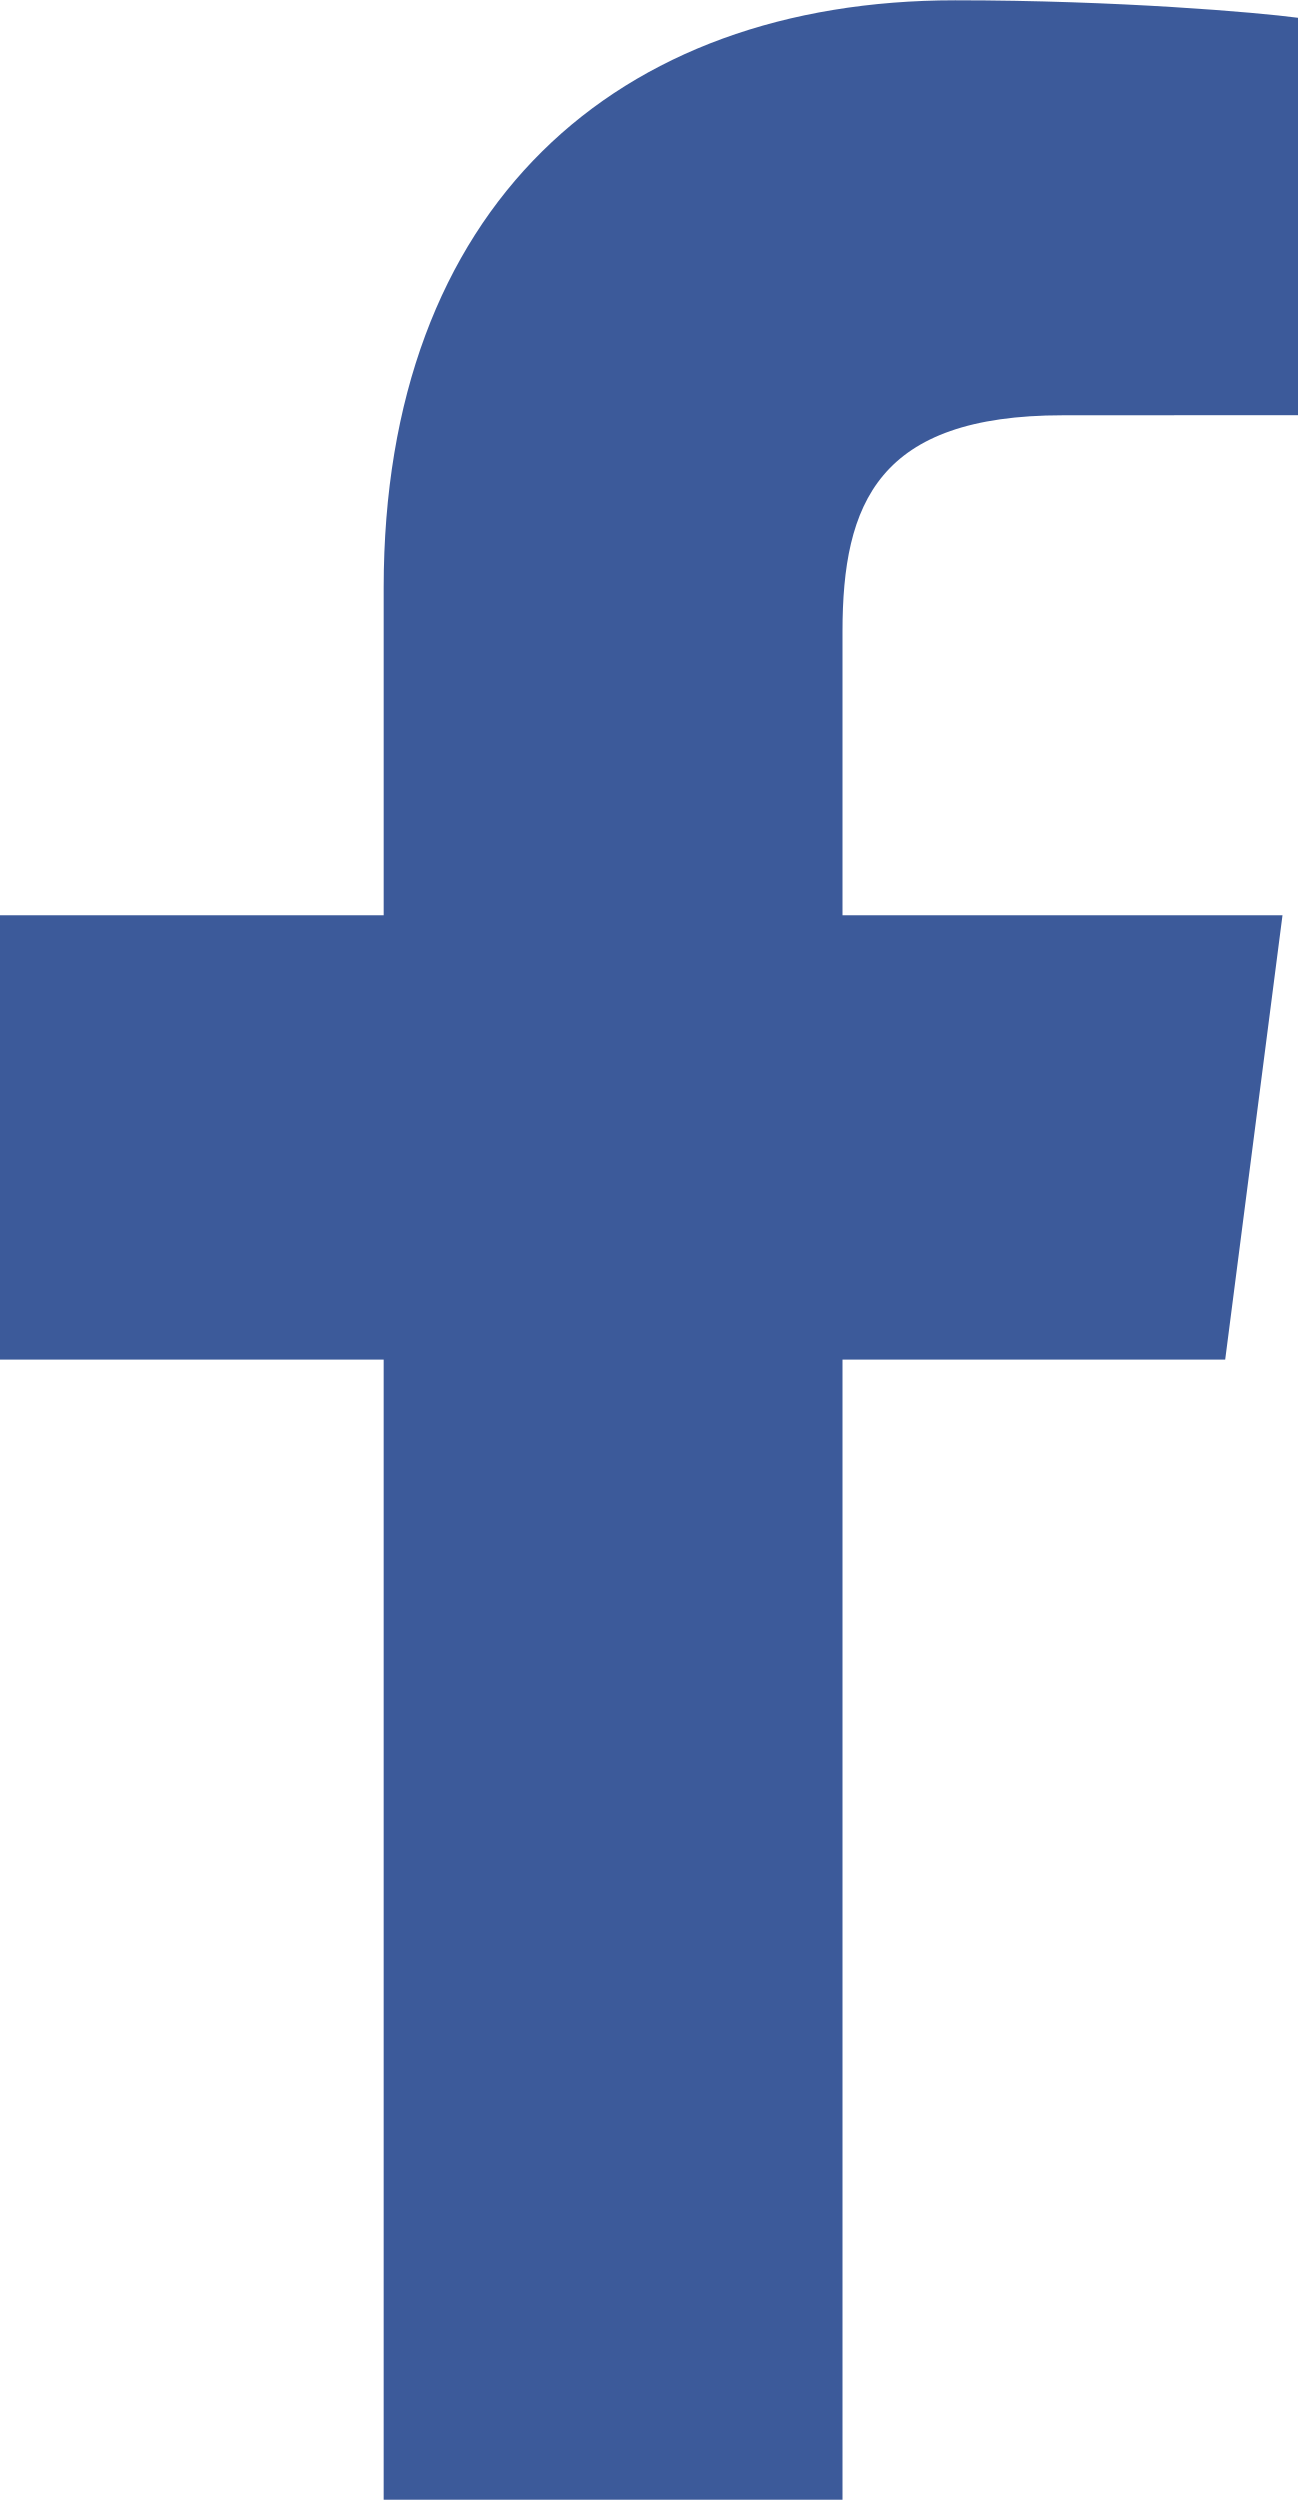
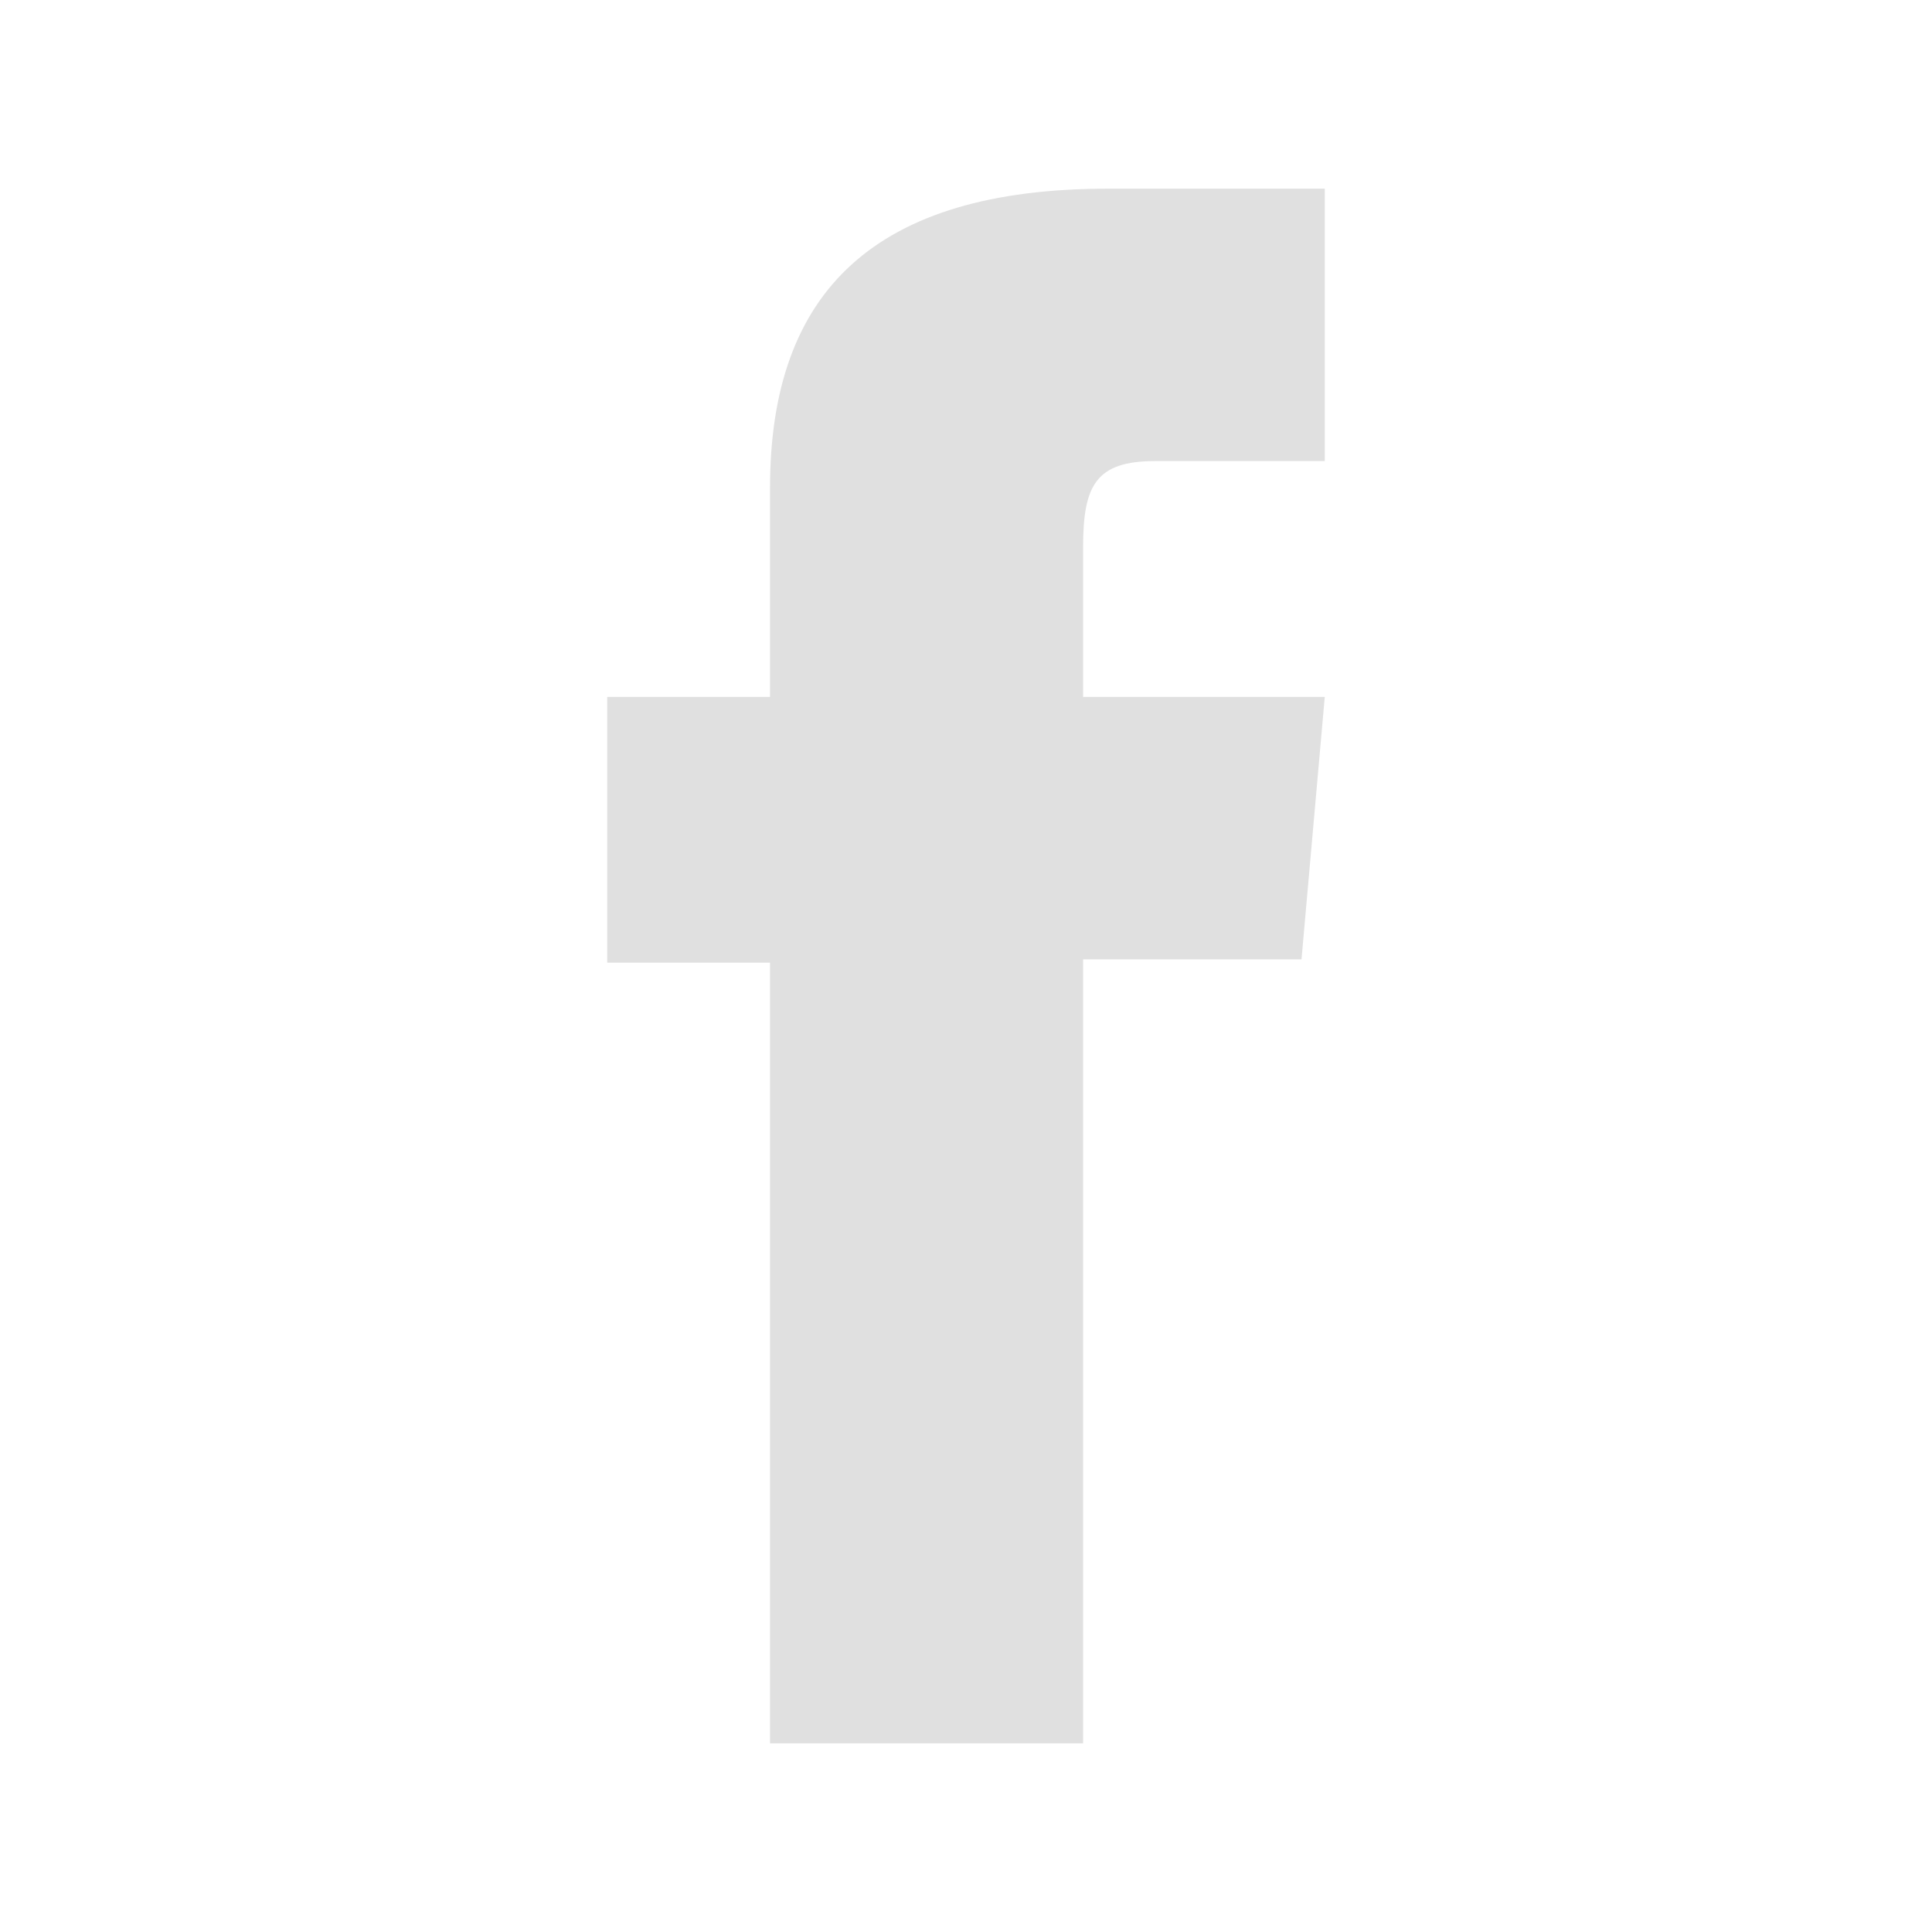
- <svg xmlns="http://www.w3.org/2000/svg" width="1298" height="2500" viewBox="88.428 12.828 107.543 207.085">
-   <path d="M158.232 219.912v-94.461h31.707l4.747-36.813h-36.454V65.134c0-10.658 2.96-17.922 18.245-17.922l19.494-.009V14.278c-3.373-.447-14.944-1.449-28.406-1.449-28.106 0-47.348 17.155-47.348 48.661v27.149H88.428v36.813h31.788v94.461l38.016-.001z" fill="#3c5a9a" />
+ <svg xmlns="http://www.w3.org/2000/svg" version="1.1" x="0px" y="0px" width="512px" height="512px" viewBox="0 0 512 512" enable-background="new 0 0 512 512" xml:space="preserve">
+   <path id="facebook-icon" d="M204.067,184.692h-43.144v70.426h43.144V462h82.965V254.238h57.882l6.162-69.546h-64.044   c0,0,0-25.97,0-39.615c0-16.398,3.302-22.89,19.147-22.89c12.766,0,44.896,0,44.896,0V50c0,0-47.326,0-57.441,0   c-61.734,0-89.567,27.179-89.567,79.231C204.067,174.566,204.067,184.692,204.067,184.692z" fill="#e0e0e0" />
</svg>
